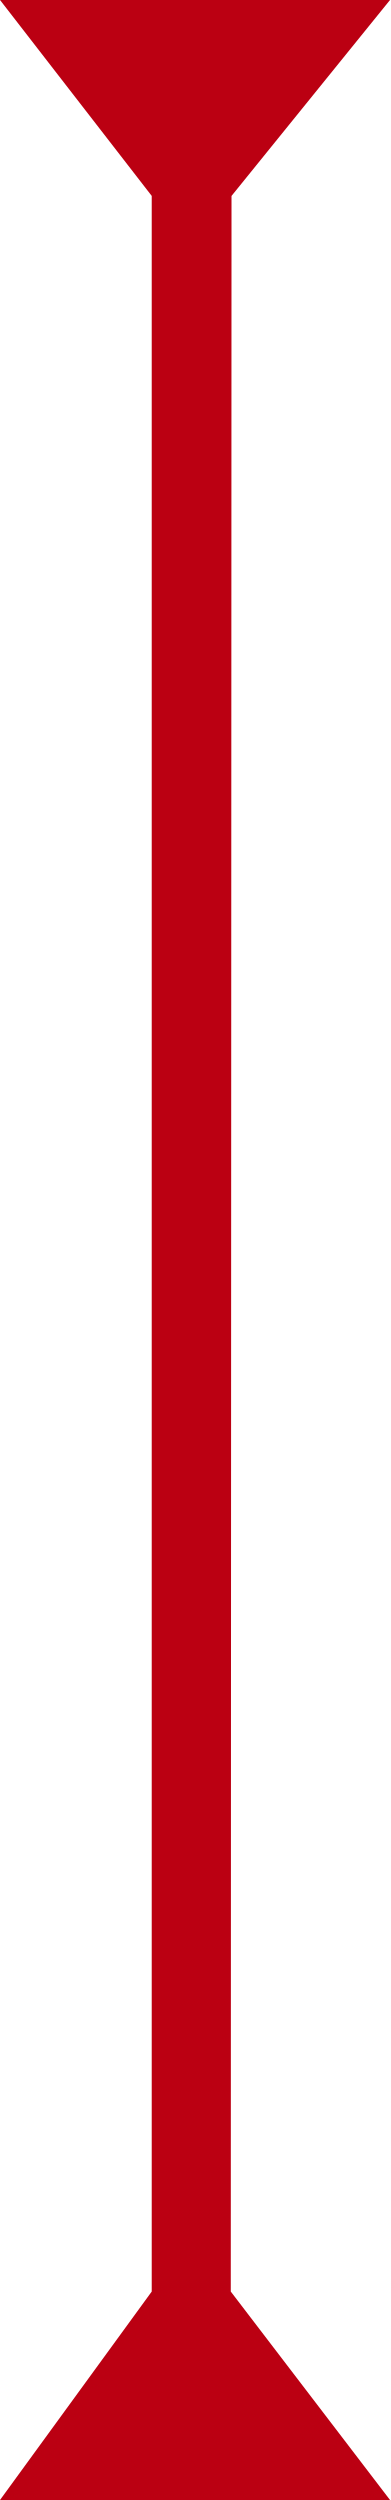
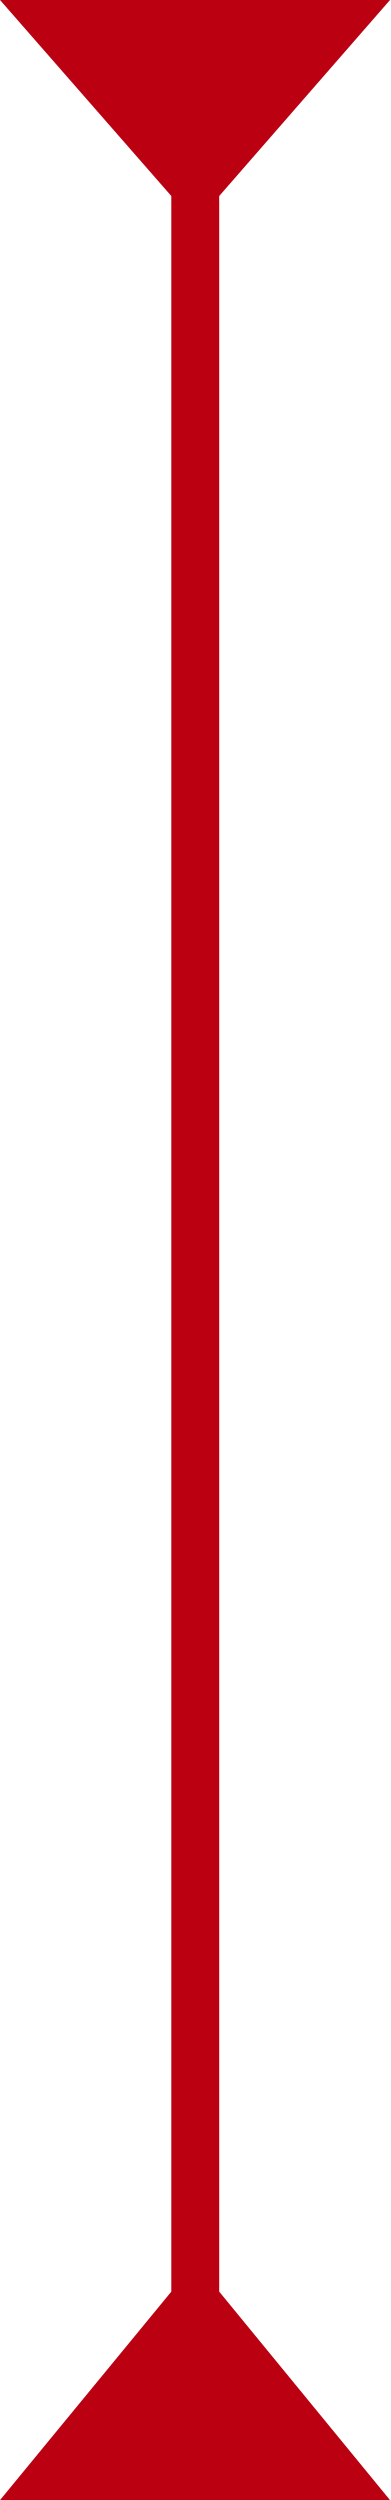
- <svg xmlns="http://www.w3.org/2000/svg" width="17.362" height="111.288" viewBox="0 0 17.362 111.288">
-   <path d="M1108.342,880.4H1090.98l6.754,8.722V982.41l-6.754,9.279h17.362l-7.089-9.279.033-93.287Z" transform="translate(-1090.98 -880.401)" fill="#bb0012" />
+ <svg xmlns="http://www.w3.org/2000/svg" width="25.069" height="160.692" viewBox="0 0 25.069 160.692">
+   <path d="M1116.049,880.4H1090.98L1101.991,893v134.7l-11.011,13.4h25.069l-10.979-13.4V893Z" transform="translate(-1090.98 -880.401)" fill="#bb0012" />
</svg>
